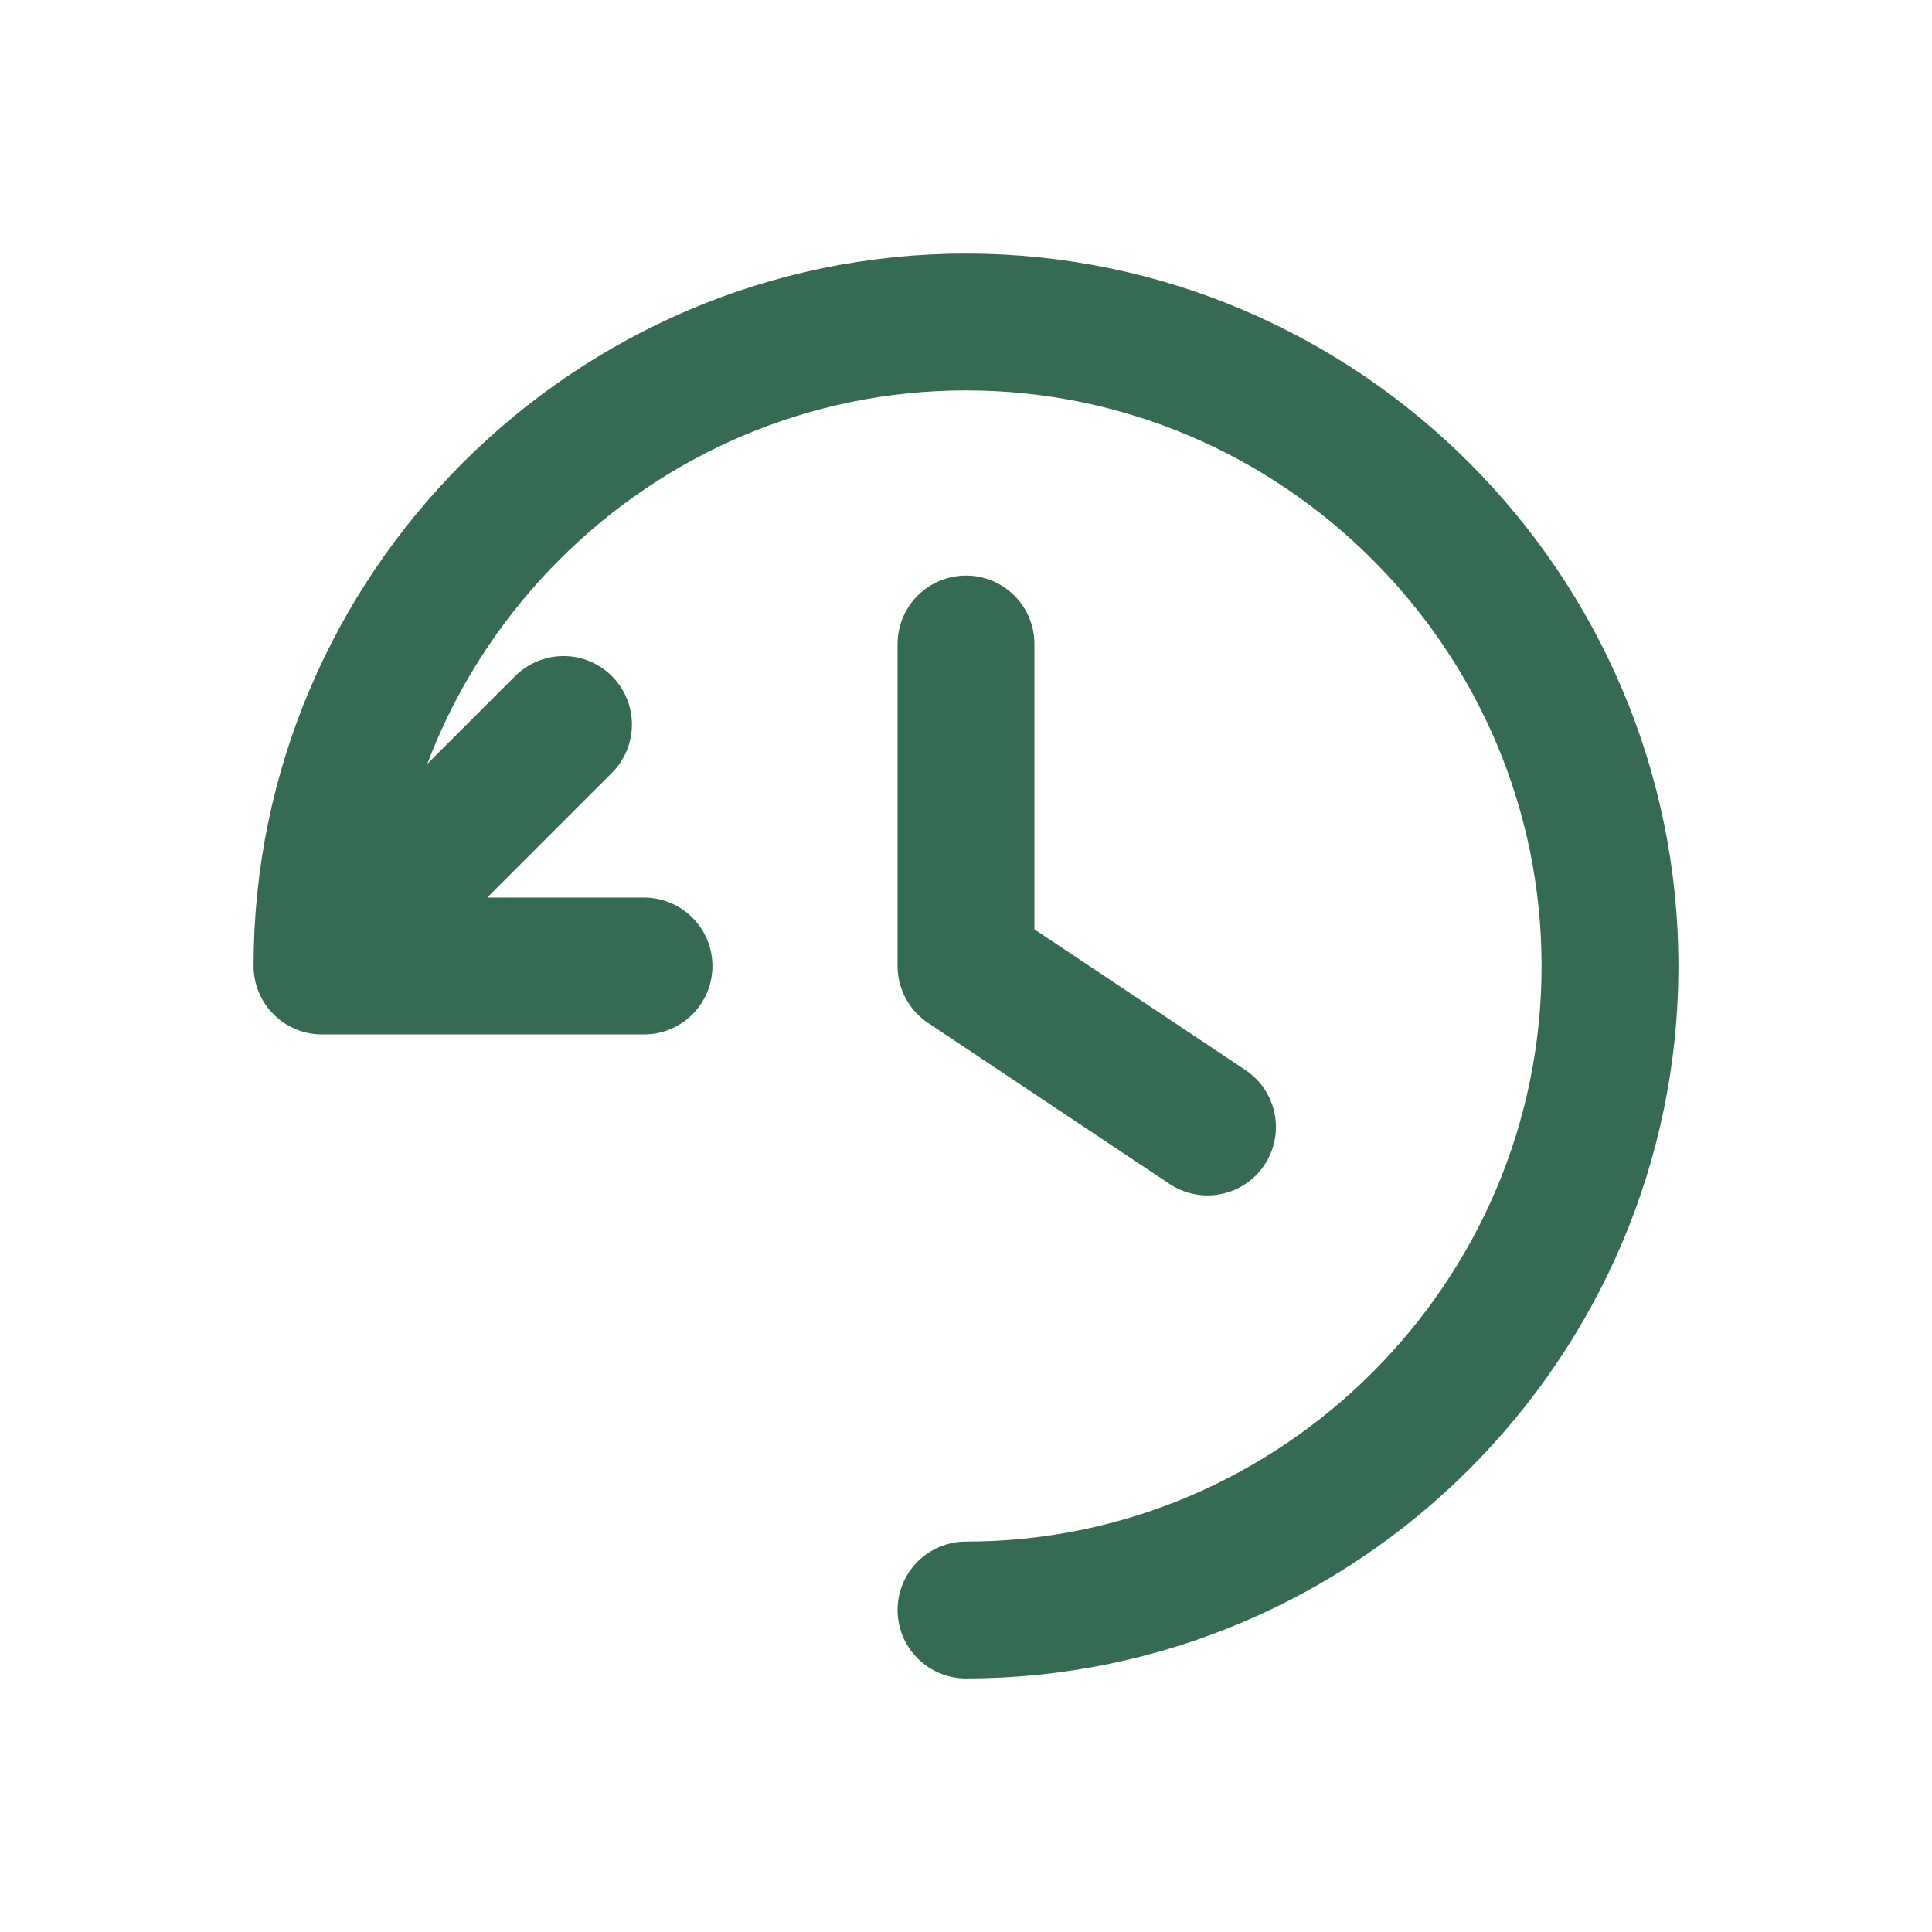
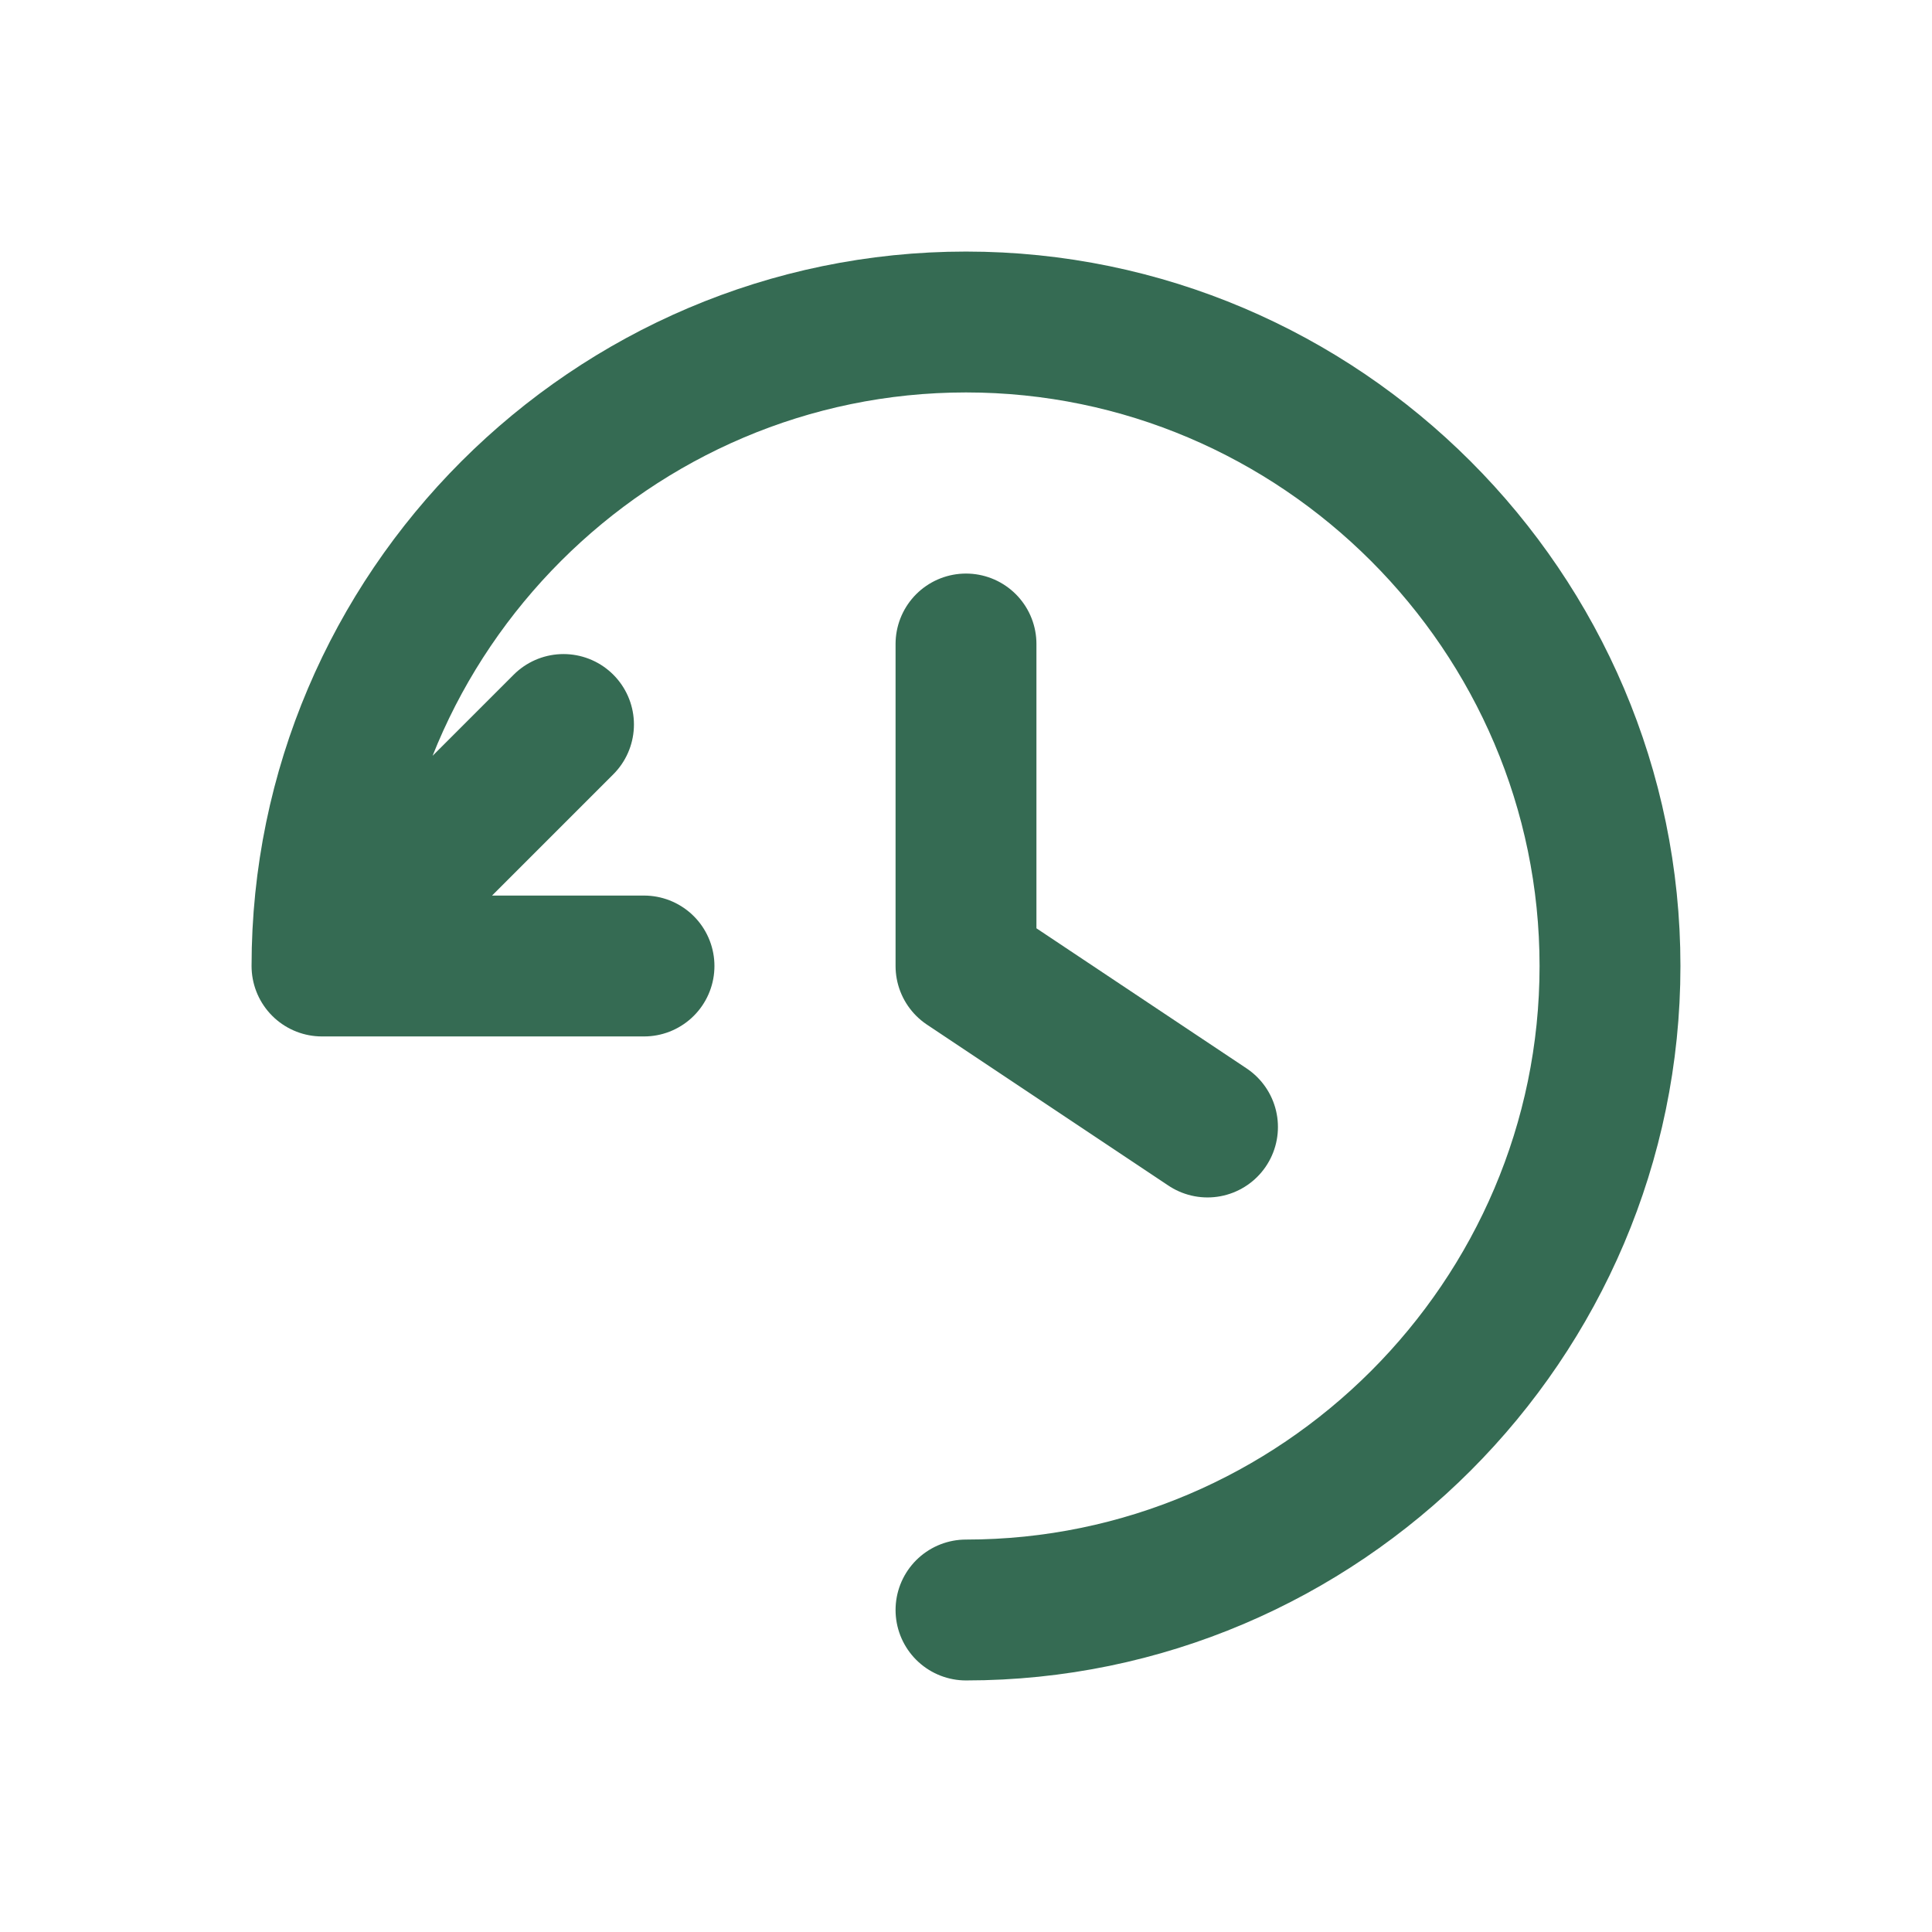
<svg xmlns="http://www.w3.org/2000/svg" preserveAspectRatio="none" overflow="visible" style="display: block;" width="24" height="24" viewBox="0 0 24 24" fill="none">
  <g id="Frame">
-     <path id="Vector" d="M4 12C4 7.6 7.6 4 12 4C16.4 4 20 7.6 20 12C20 16.4 16.4 20 12 20M4 12H8M4 12L7 9M12 8V12L15 14" stroke-width="1.7" stroke-linecap="round" stroke-linejoin="round" stroke="#356B53" />
+     <path id="Vector" d="M4 12C4 7.6 7.6 4 12 4C16.4 4 20 7.6 20 12C20 16.4 16.4 20 12 20M4 12H8M4 12L7 9M12 8V12L15 14" stroke-width="1.75" stroke-linecap="round" stroke-linejoin="round" stroke="#356B53" />
  </g>
</svg>
